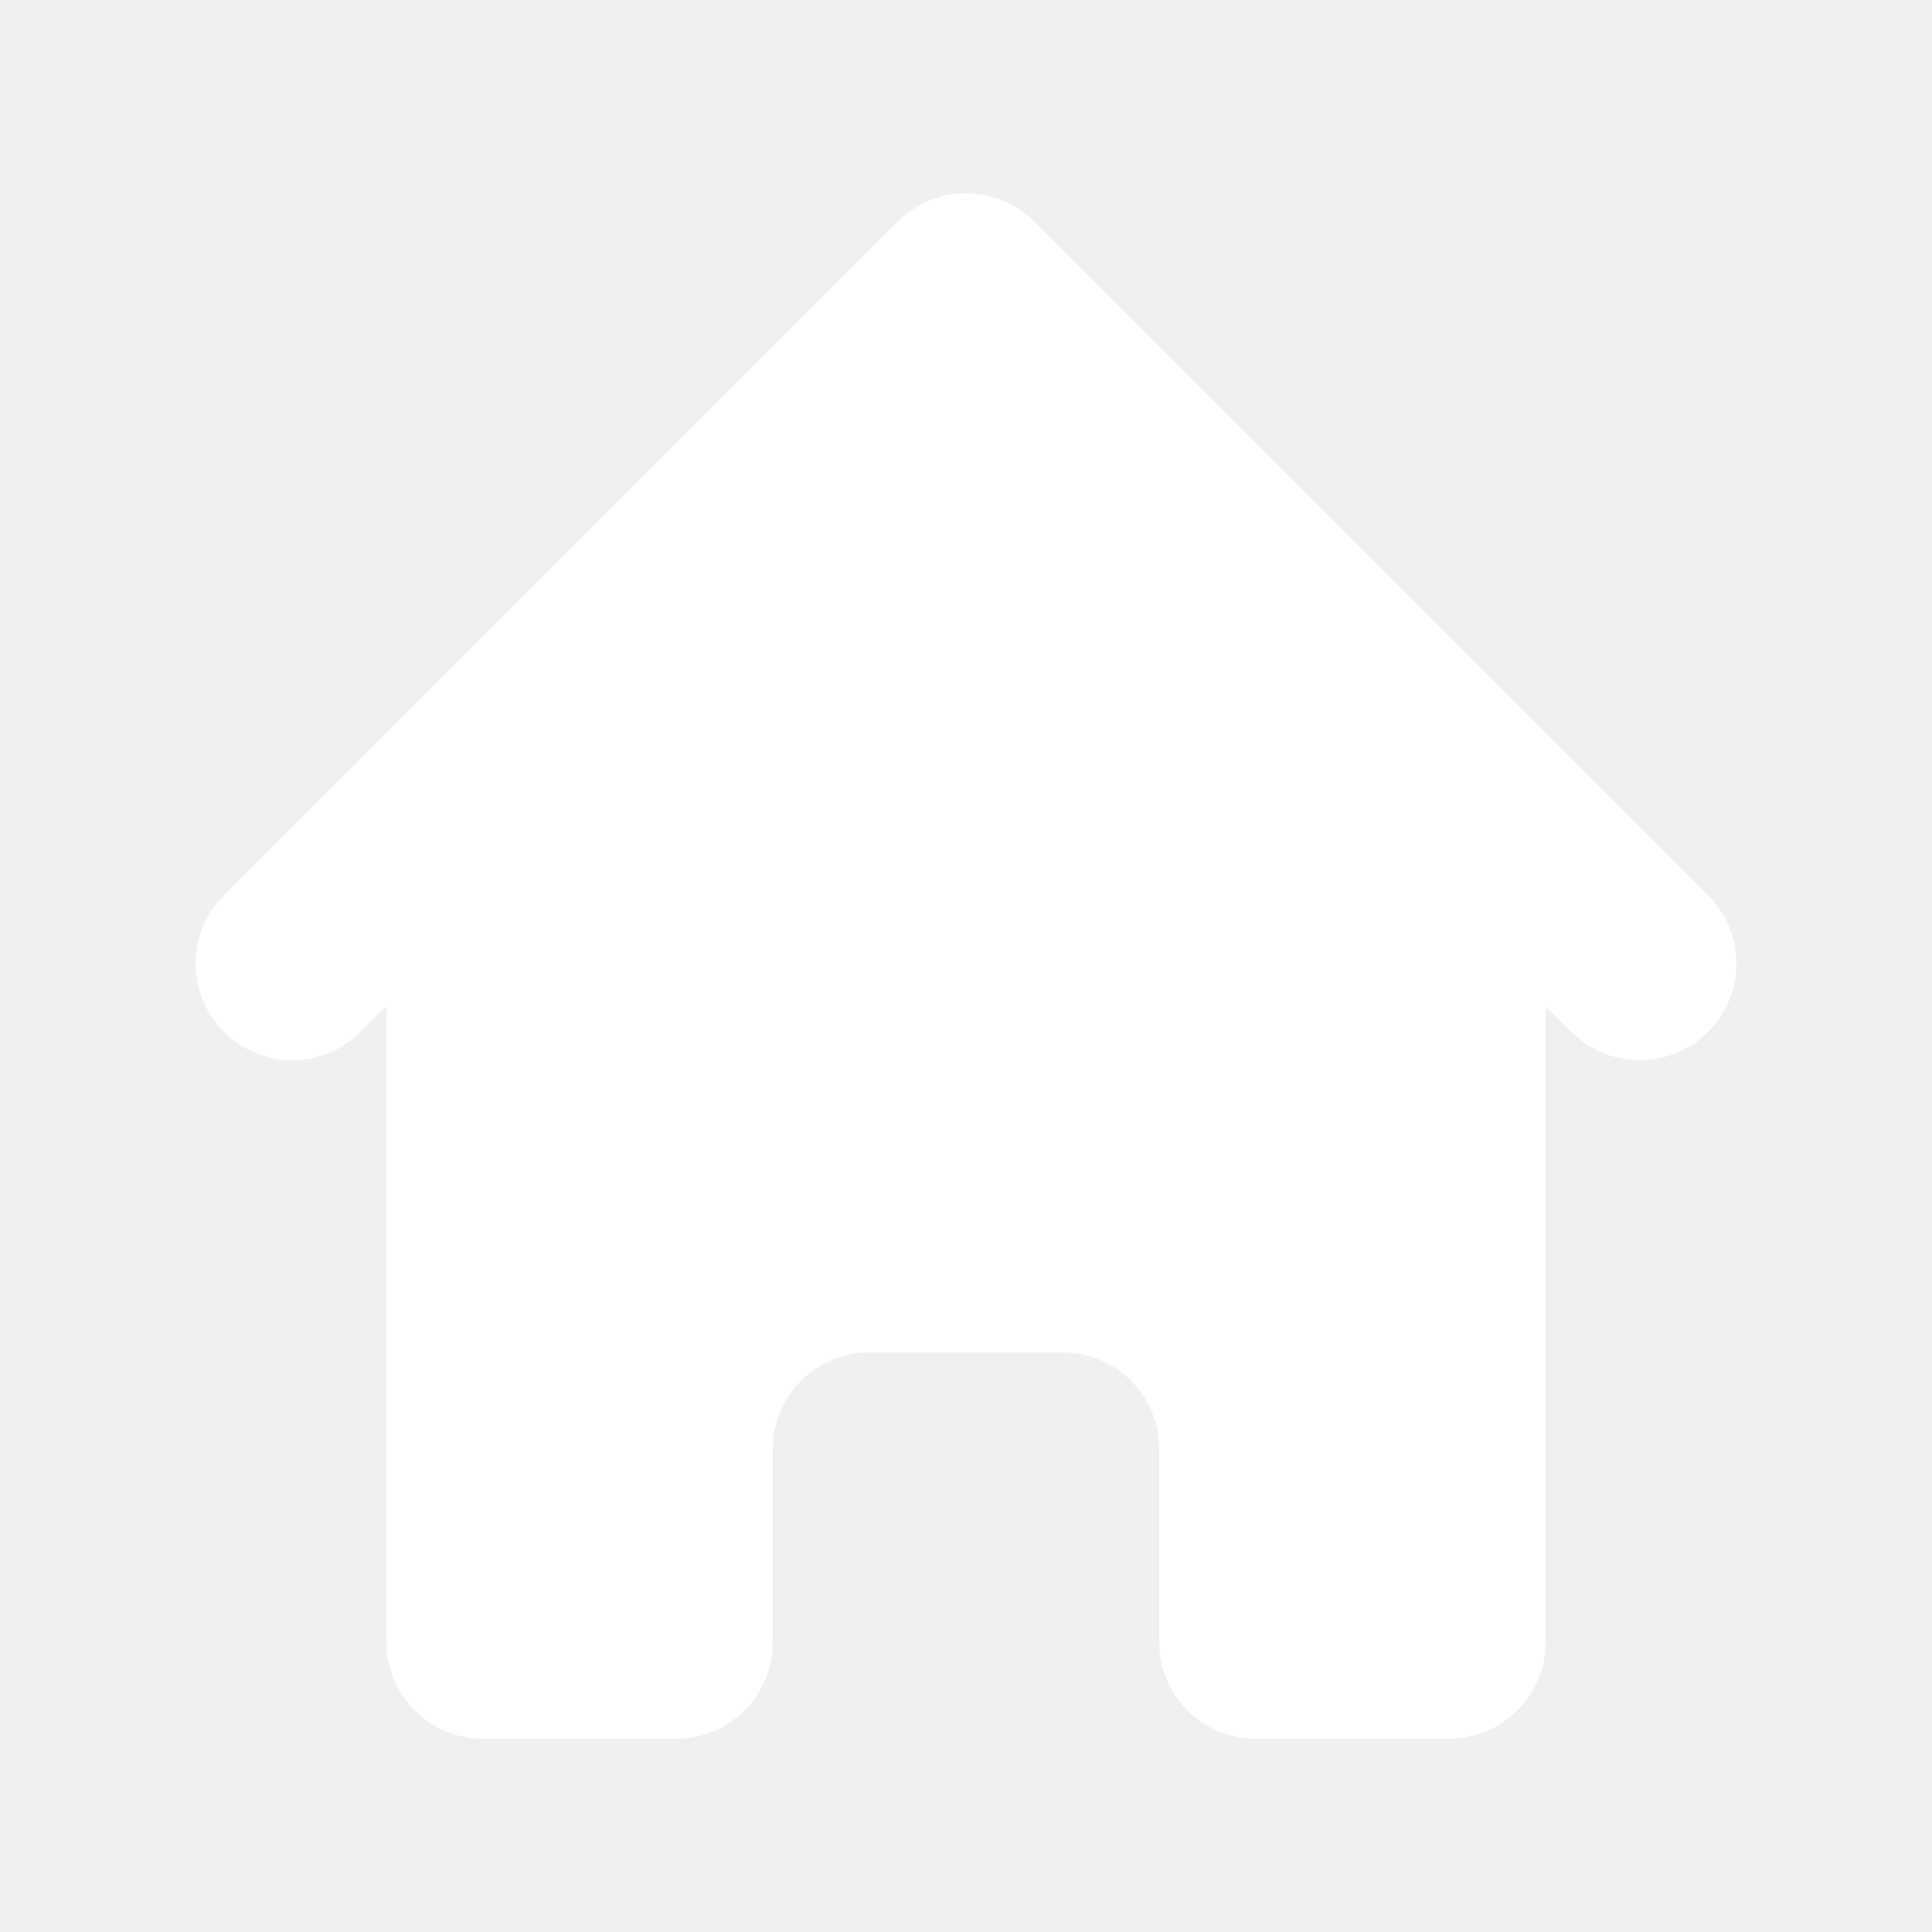
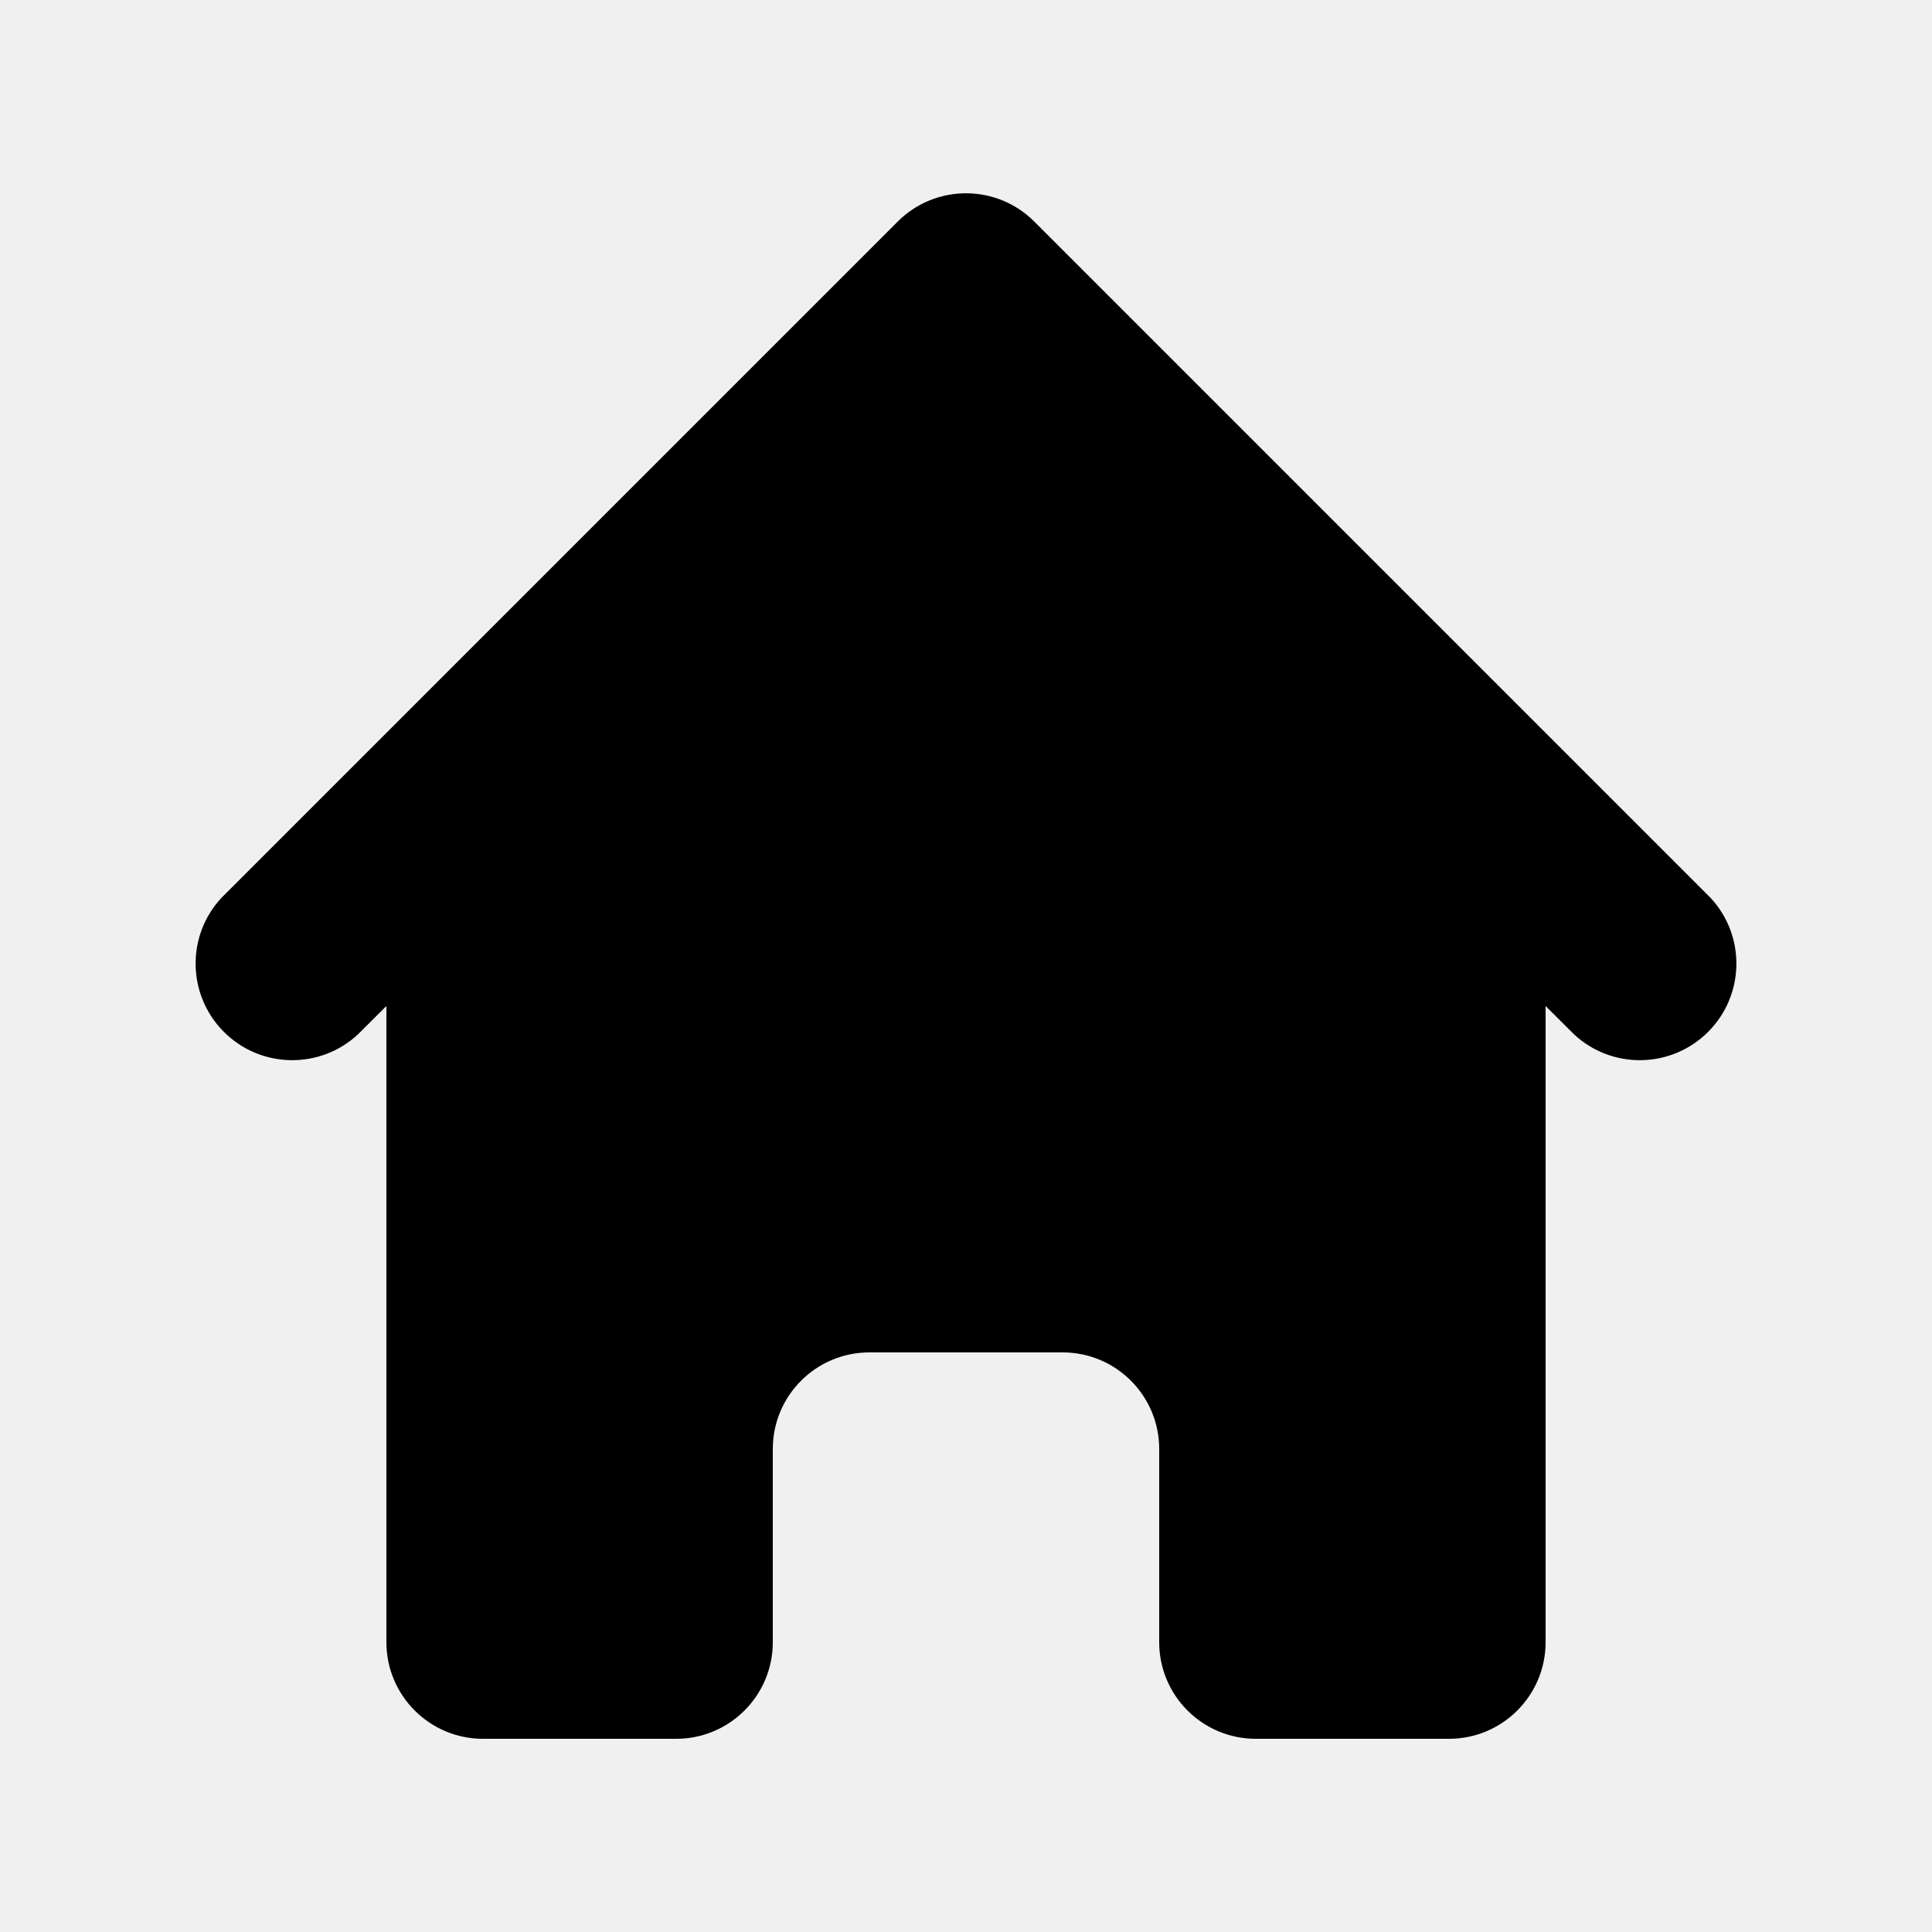
- <svg xmlns="http://www.w3.org/2000/svg" width="40" height="40" fill="#ffffff" viewBox="0 0 24 24">
+ <svg xmlns="http://www.w3.org/2000/svg" width="40" height="40" viewBox="0 0 24 24">
  <path d="M12.848 2.752a1.2 1.2 0 0 0-1.696 0l-8.4 8.4a1.2 1.2 0 0 0 1.696 1.696l.352-.351V20.4A1.2 1.2 0 0 0 6 21.6h2.4a1.2 1.2 0 0 0 1.2-1.2V18a1.2 1.2 0 0 1 1.2-1.2h2.4a1.2 1.2 0 0 1 1.2 1.2v2.4a1.2 1.2 0 0 0 1.2 1.2H18a1.2 1.2 0 0 0 1.2-1.2v-7.903l.352.351a1.2 1.2 0 0 0 1.696-1.696l-8.4-8.4Z" />
</svg>
